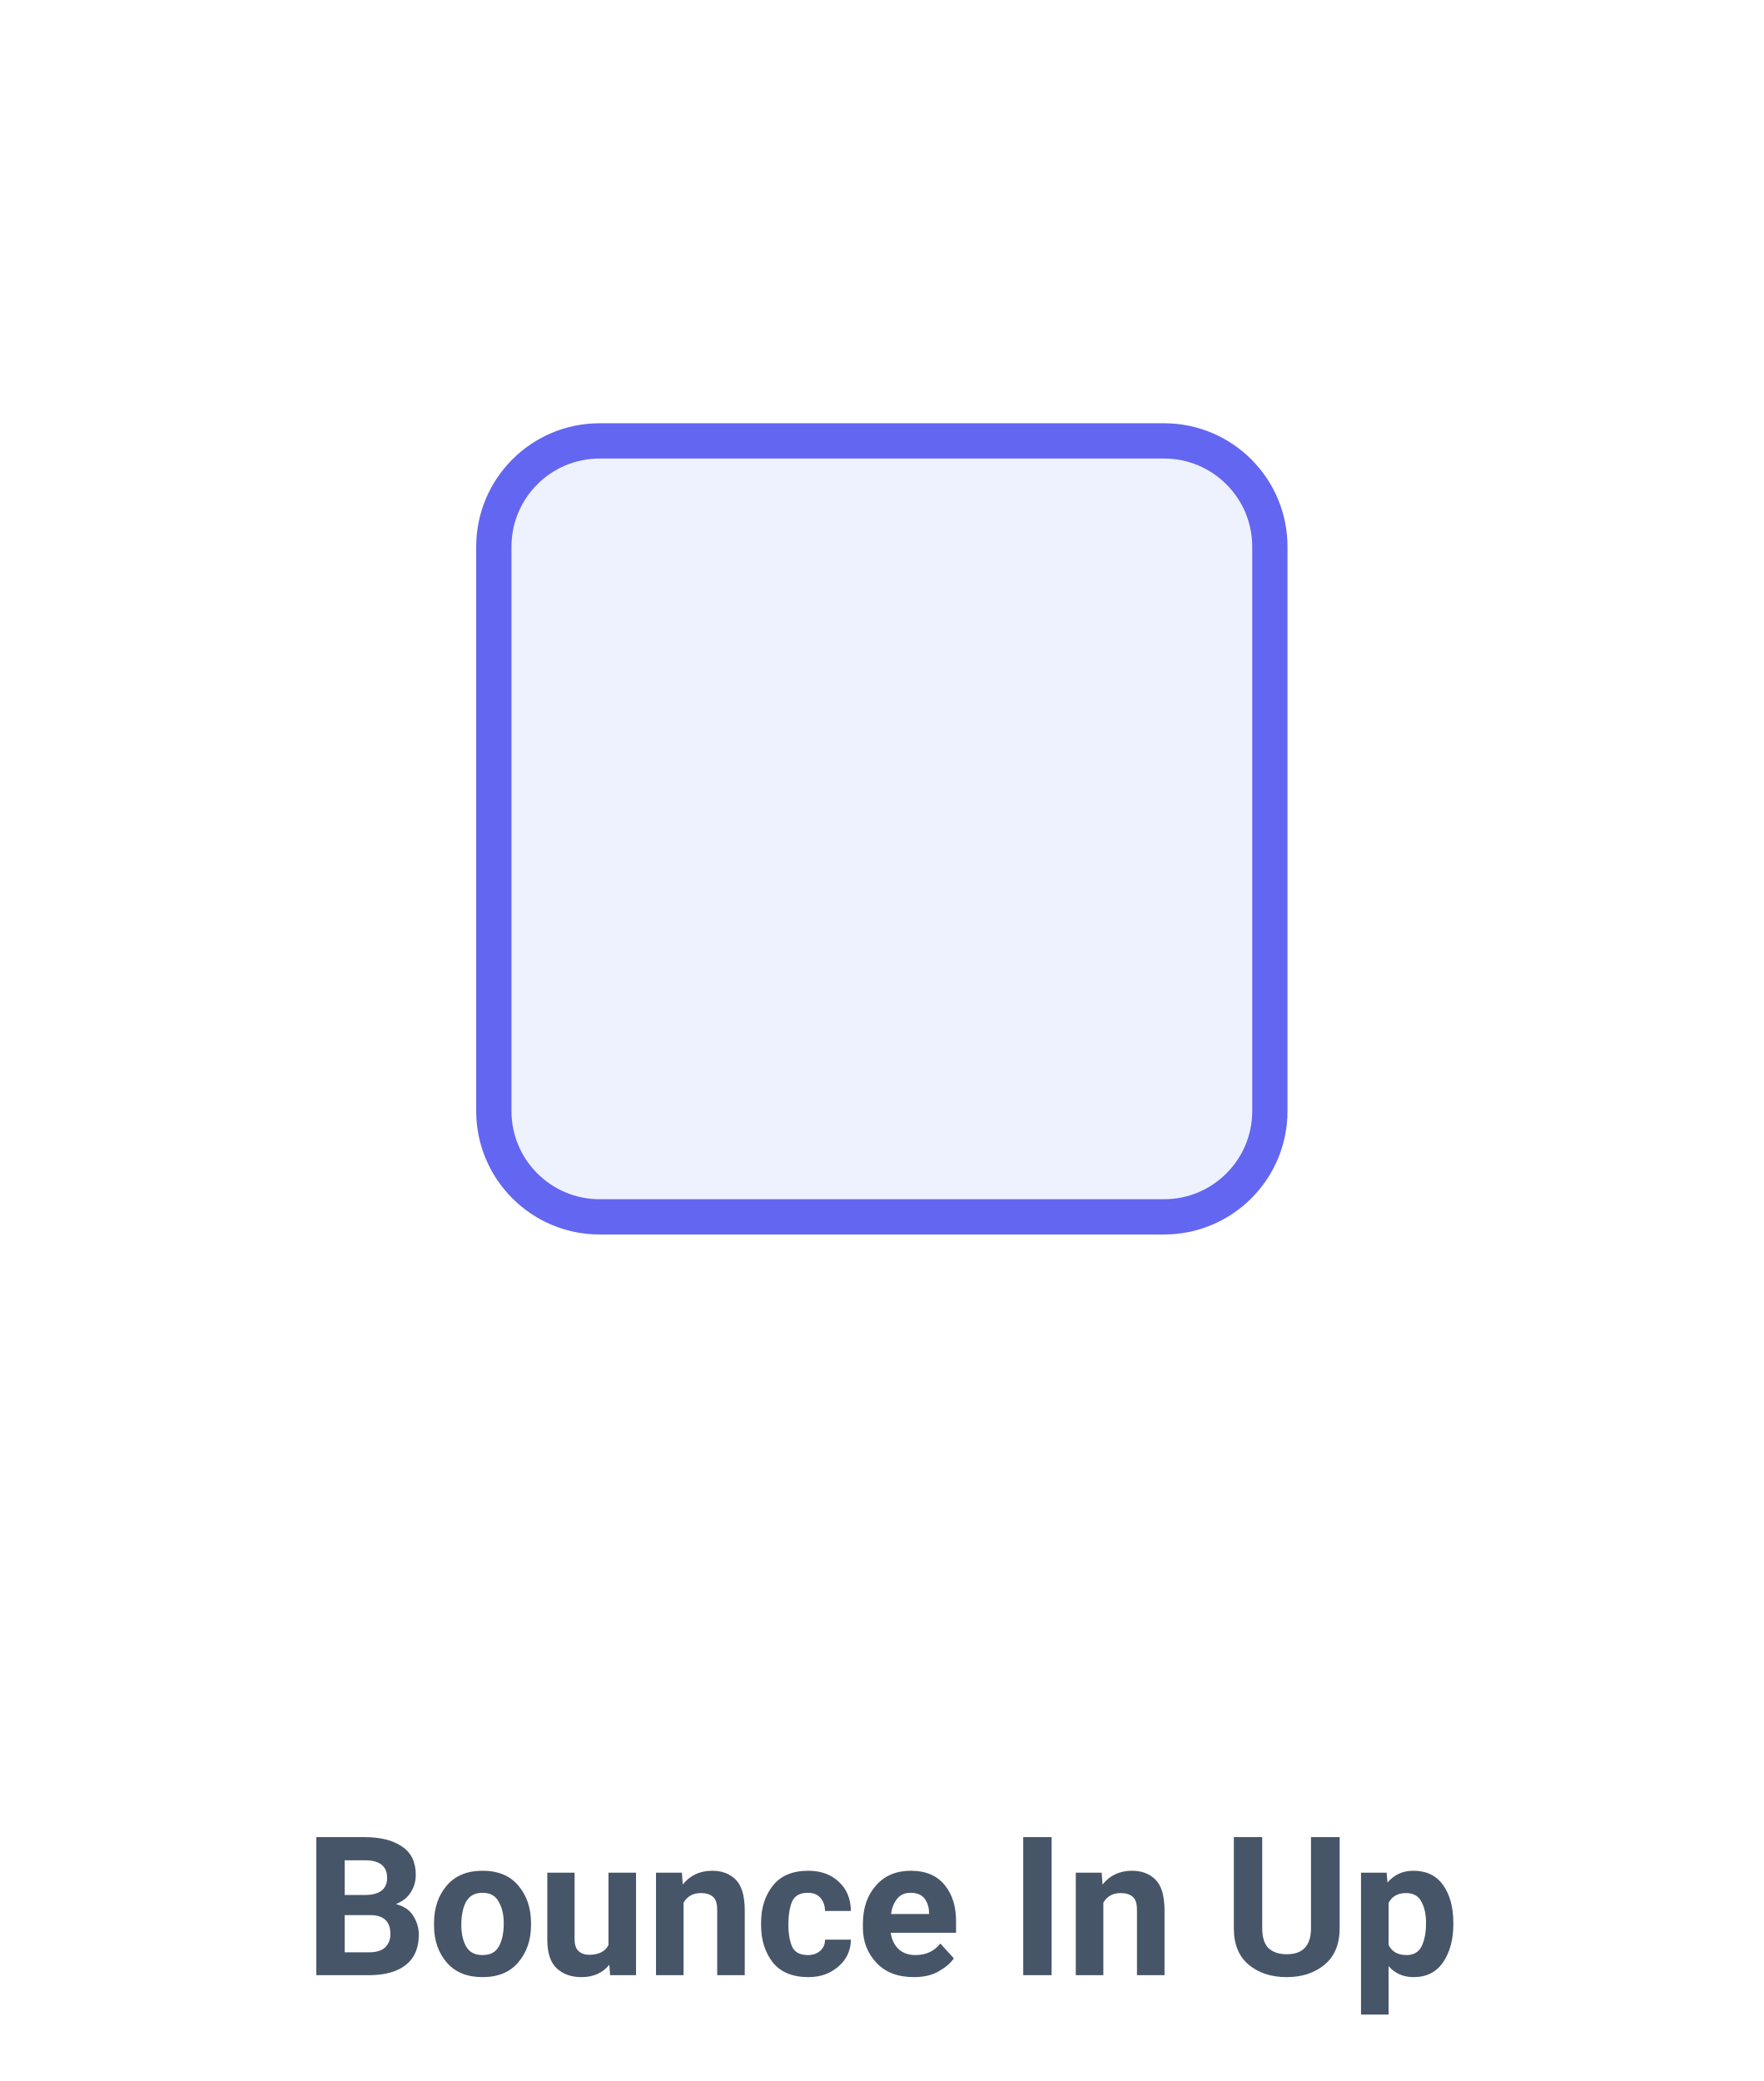
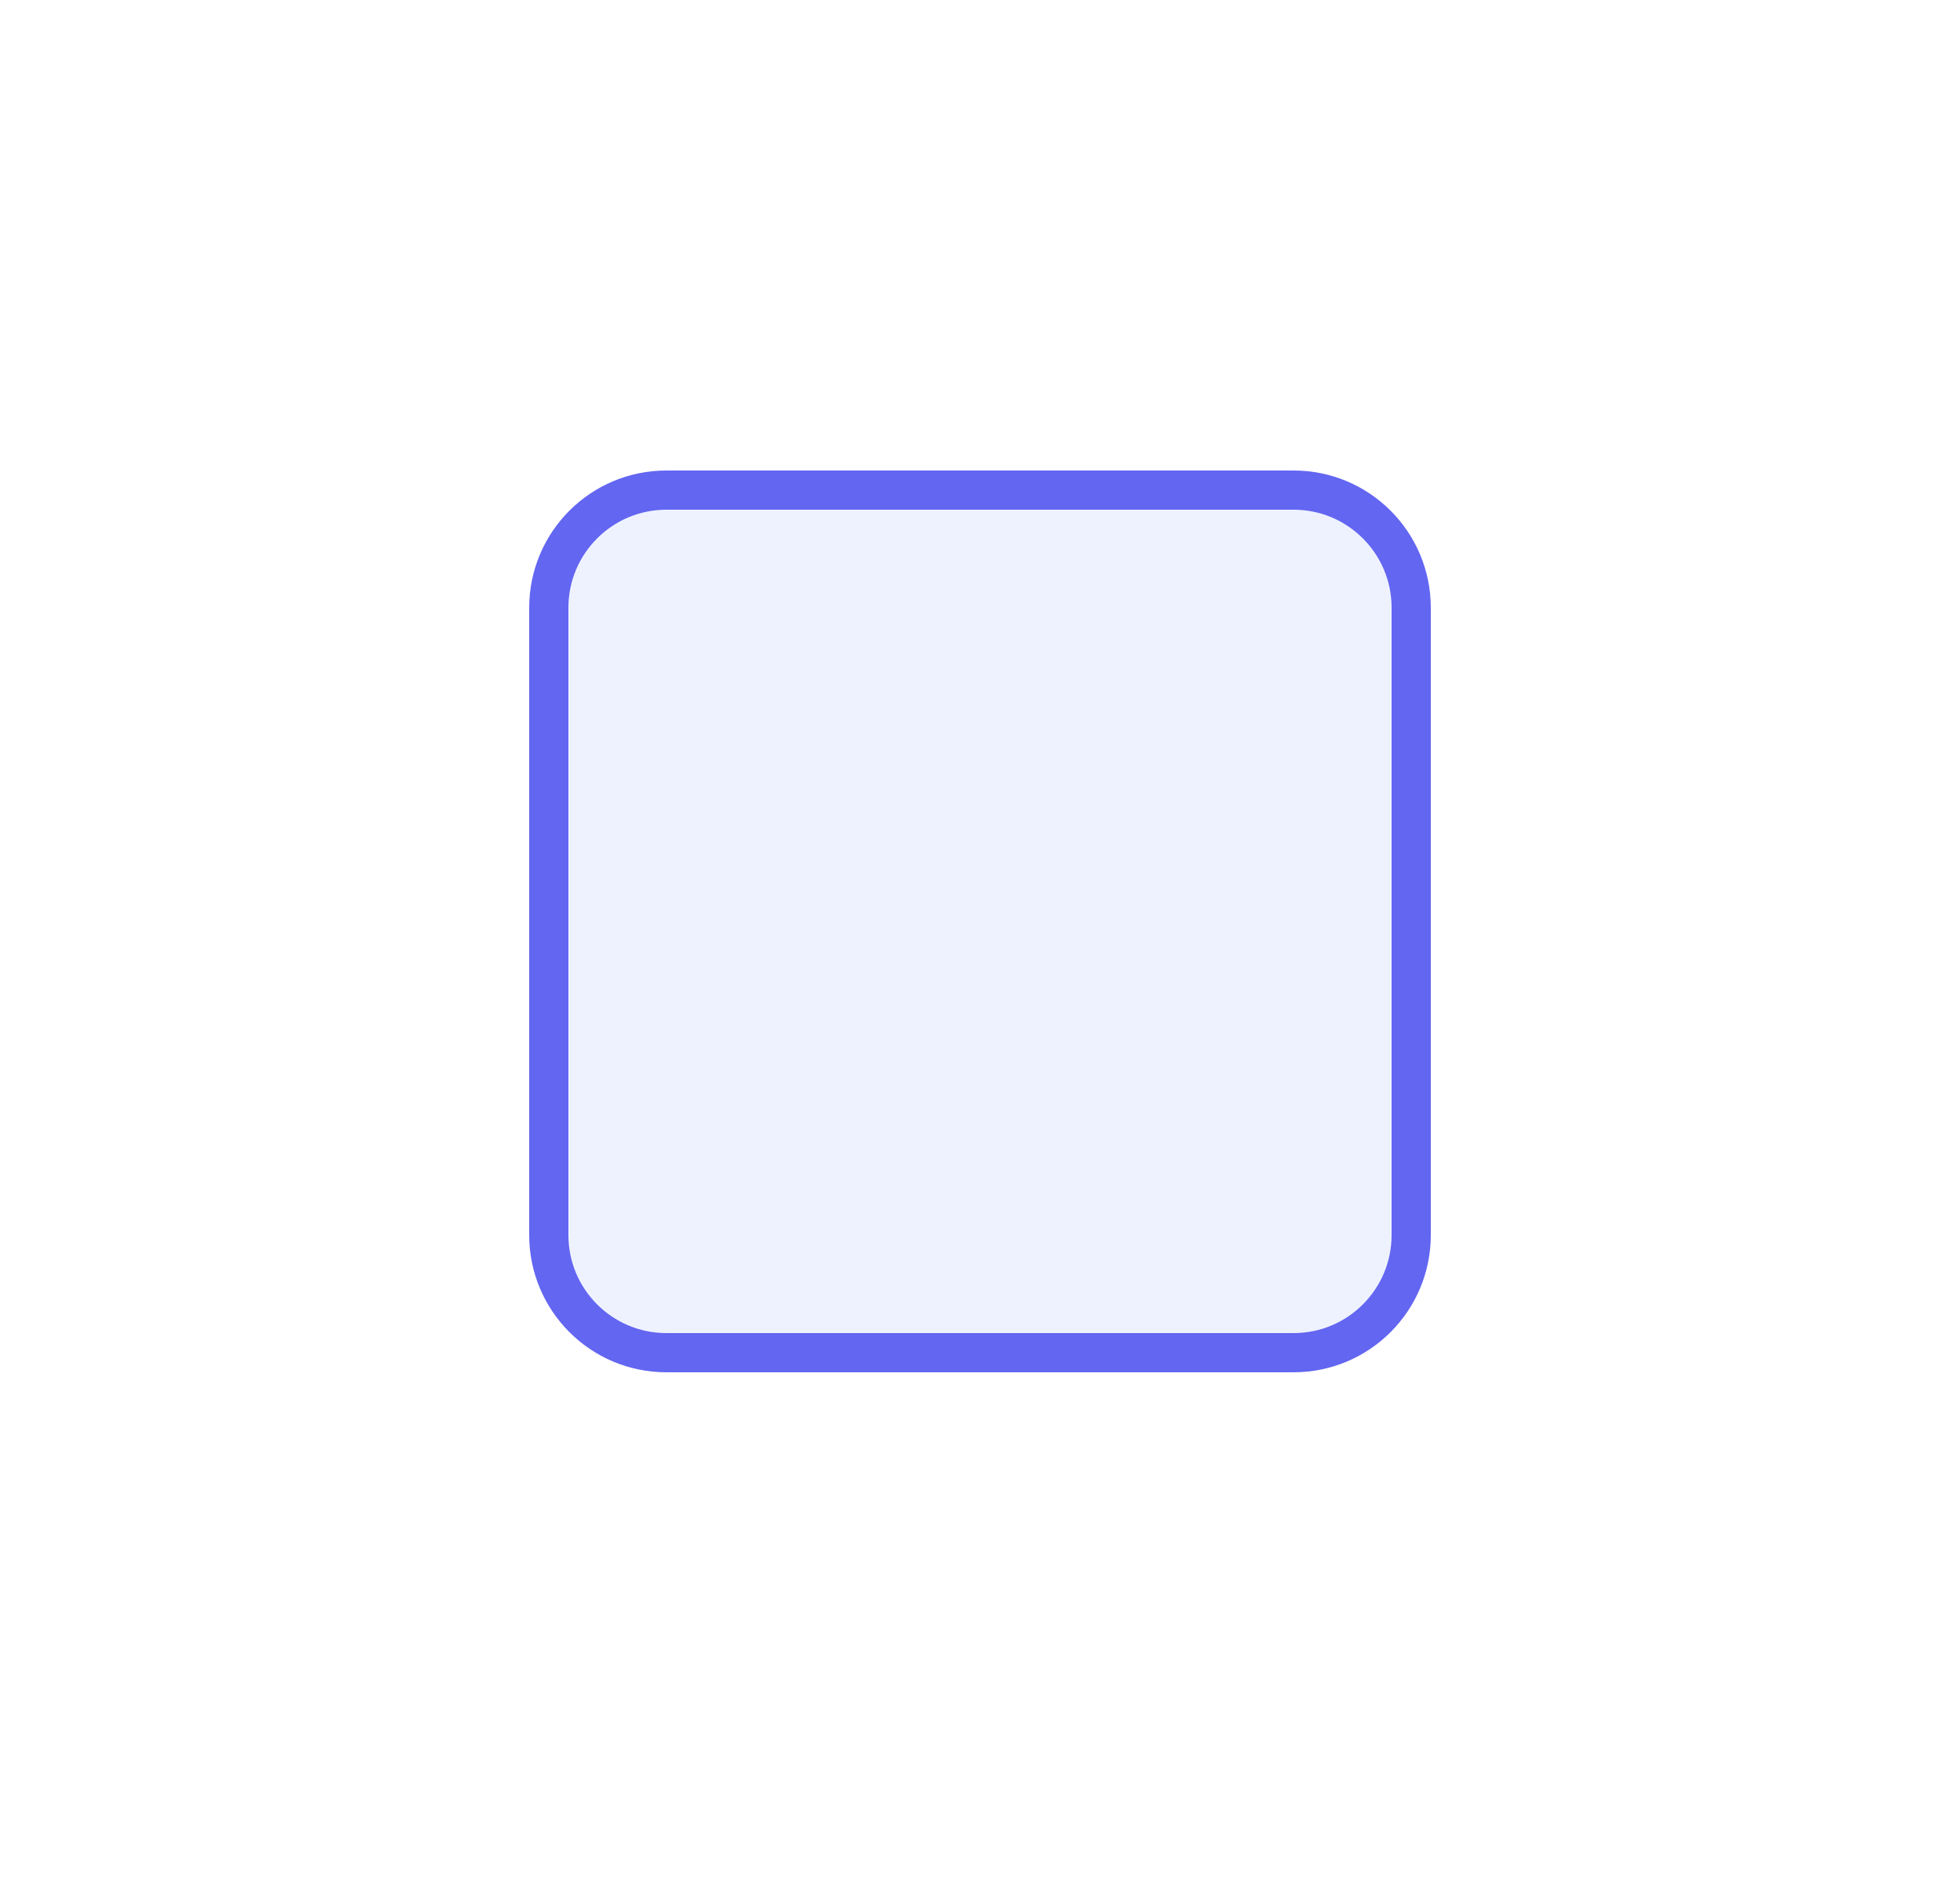
- <svg xmlns="http://www.w3.org/2000/svg" viewBox="0 0 100 118">
+ <svg xmlns="http://www.w3.org/2000/svg" viewBox="0 0 100 96">
  <style>.b{transform-box:fill-box;transform-origin:50% 50%;animation:fx 2.6s ease infinite}@keyframes fx{0%{transform:translateY(45px);opacity:0}50%{transform:translateY(-6px);opacity:1}70%{transform:translateY(4px)}85%{transform:translateY(-2px)}92%{transform:translateY(0);opacity:1}100%{transform:translateY(0);opacity:0}}</style>
  <rect class="b" x="28" y="25" width="44" height="44" rx="6" fill="#eef2ff" stroke="#6366f1" stroke-width="2" />
-   <text x="50" y="112" text-anchor="middle" font-family="-apple-system,Segoe UI,Roboto,Arial,sans-serif" font-size="11" font-weight="600" fill="#475569">Bounce In Up</text>
</svg>
